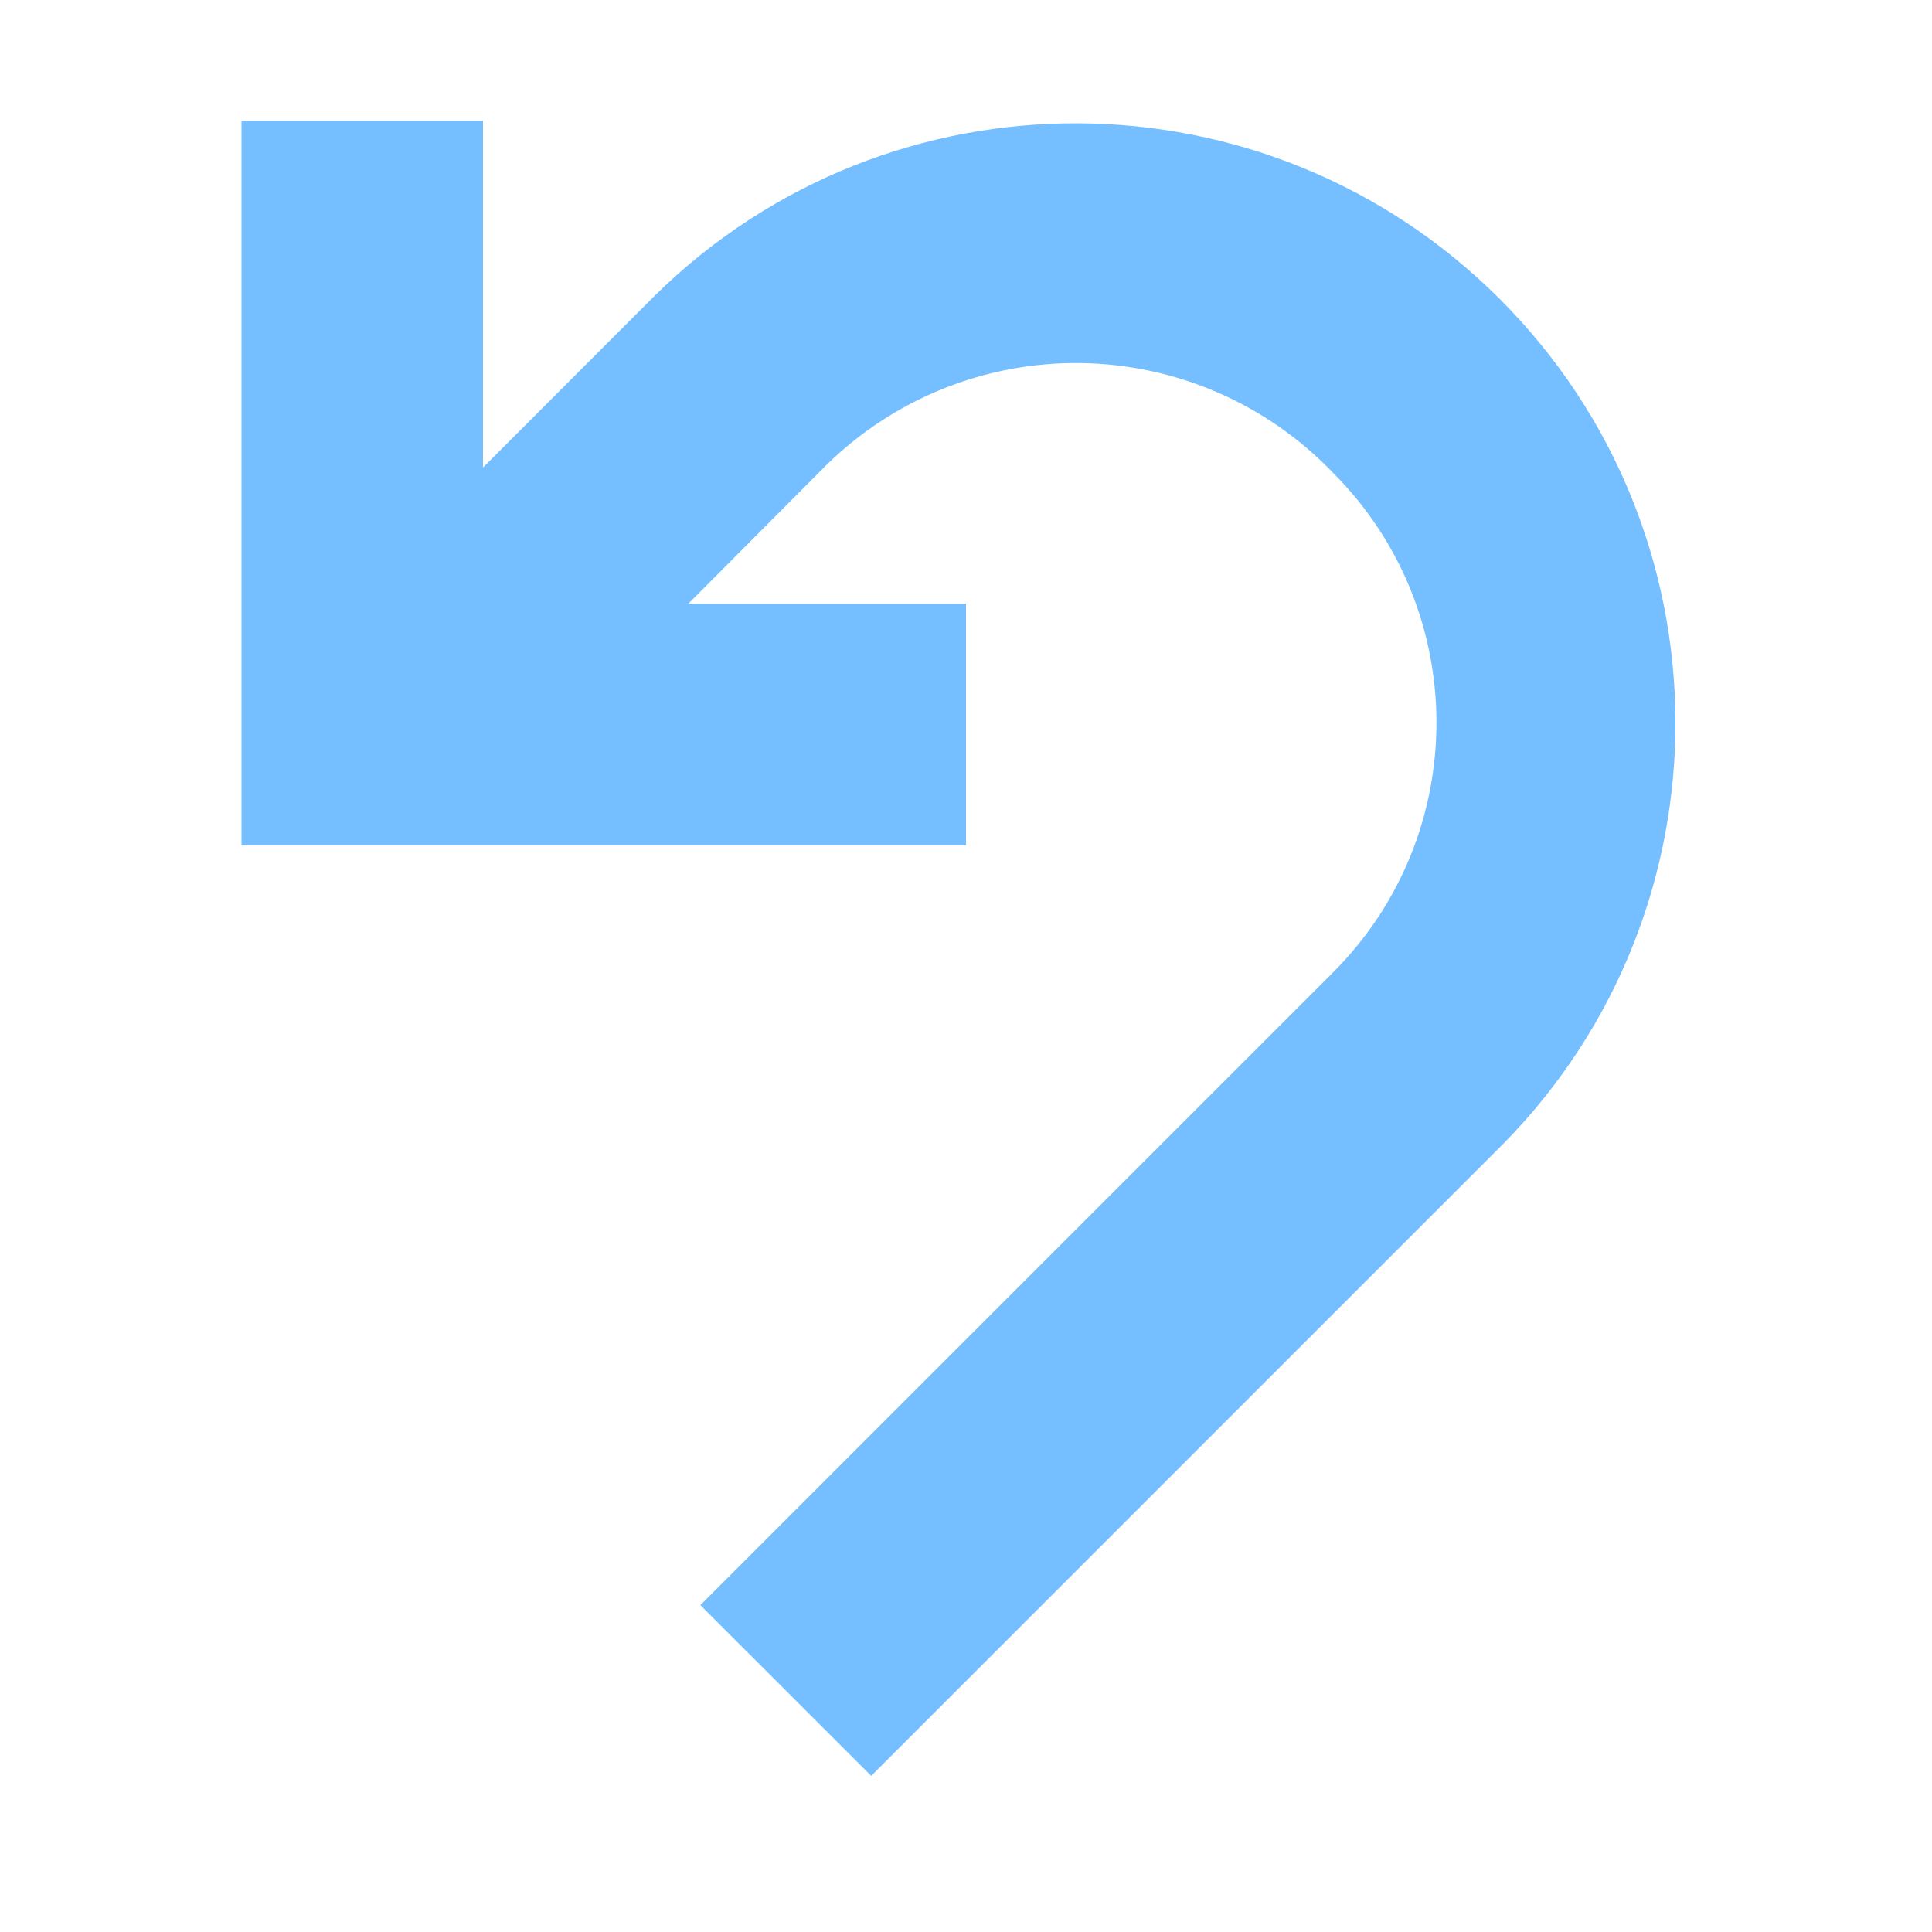
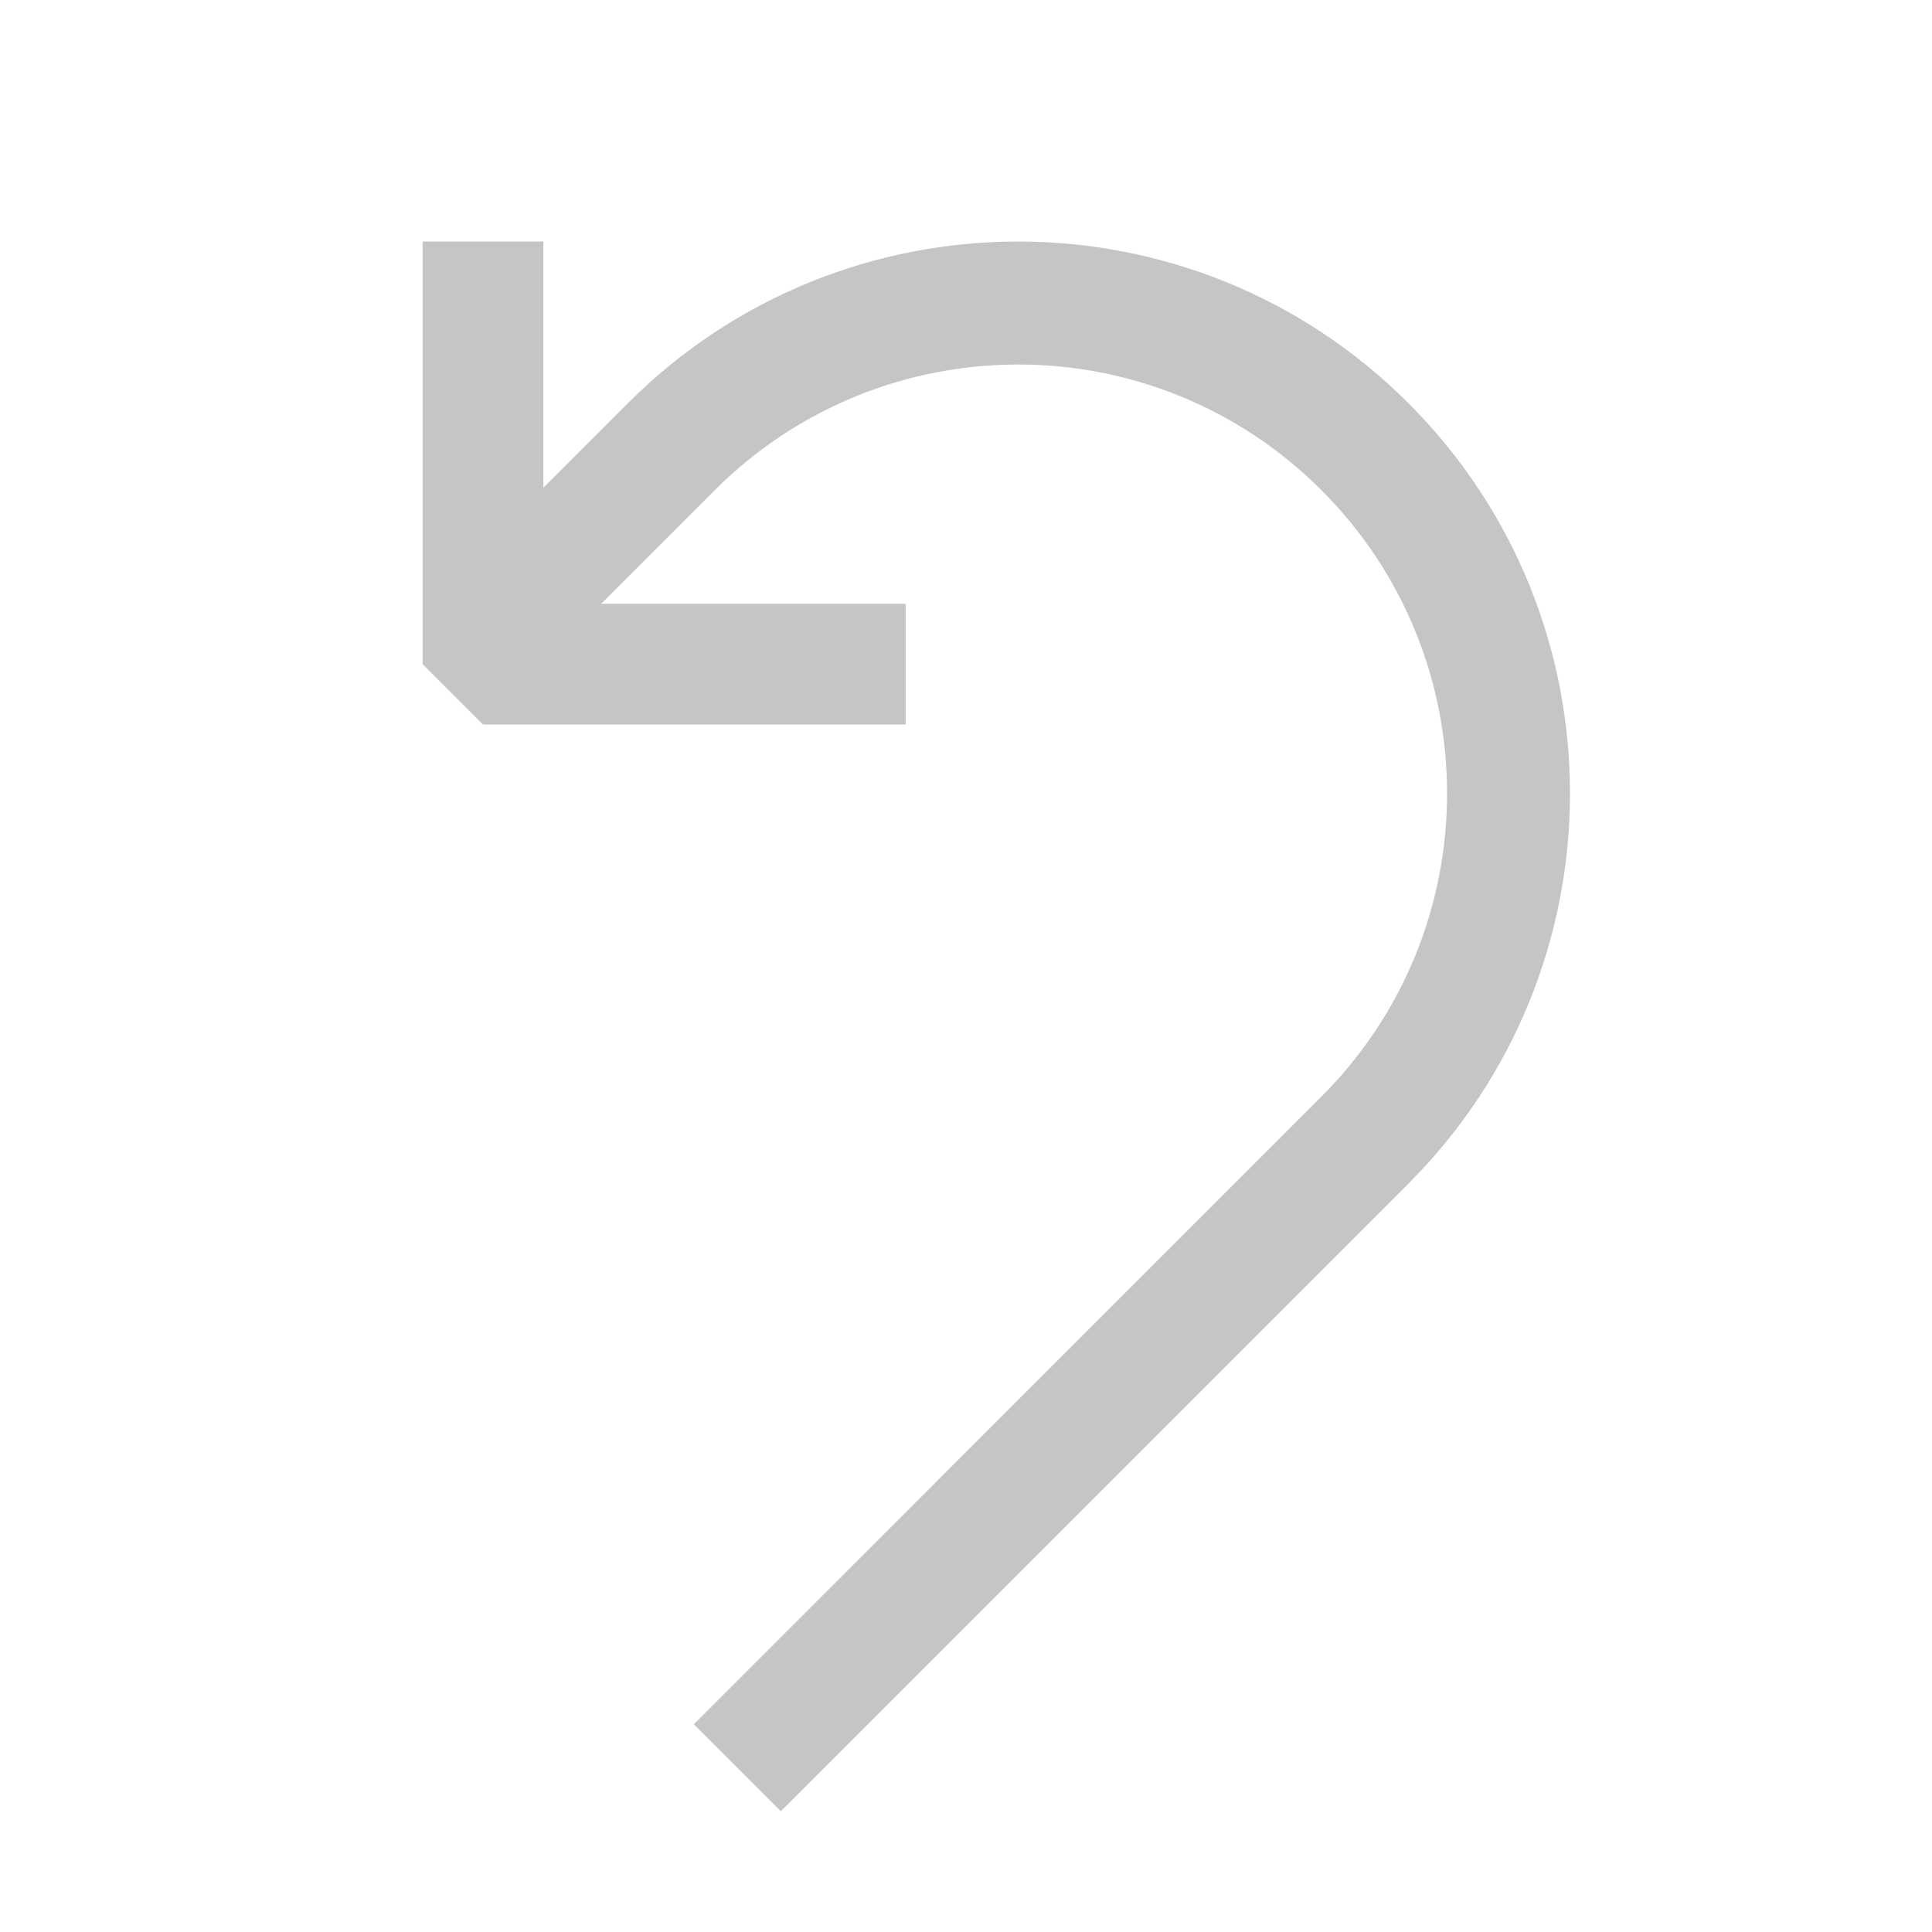
- <svg xmlns="http://www.w3.org/2000/svg" viewBox="0 0 16 16">
-   <defs>
-     <style>.icon-canvas-transparent,.icon-vs-out{fill:#252526;}.icon-canvas-transparent{opacity:0;}.icon-vs-action-blue{fill:#75beff;}</style>
-   </defs>
-   <g>
-     <path class="icon-canvas-transparent" d="M16,0V16H0V0Z" />
-   </g>
-   <g style="display: none;">
-     <path class="icon-vs-out" d="M14.888,5.972a5.853,5.853,0,0,1-1.728,4.2L7.336,16H7.094L4.387,13.293l5.945-5.945a1.928,1.928,0,0,0,0-2.727A2.036,2.036,0,0,0,9,4.011V8H1V0H5V1.474a5.934,5.934,0,0,1,8.1.262A6.006,6.006,0,0,1,14.888,5.972Z" style="display: none;" />
-   </g>
-   <g>
-     <path class="icon-vs-action-blue" d="M12.453,9.469,7.215,14.707,5.8,13.293l5.238-5.238a2.927,2.927,0,0,0,0-4.141,2.949,2.949,0,0,0-4.2-.057L5.7,5H8V7H2V1H4V3.872L5.428,2.443a4.968,4.968,0,0,1,7.025,7.026Z" />
-   </g>
+ <svg xmlns="http://www.w3.org/2000/svg" width="16" height="16" viewBox="0 0 16 16" fill="none">
+   <path fill-rule="evenodd" clip-rule="evenodd" d="M3.5 2V5.5L4 6H7.5V5H4.979L5.92 4.059C7.308 2.672 9.557 2.672 10.943 4.059C12.331 5.446 12.331 7.695 10.943 9.082L5.746 14.28L6.466 15L11.664 9.802C13.448 8.017 13.448 5.123 11.664 3.339C9.879 1.554 6.985 1.554 5.2 3.339L4.5 4.039V2H3.5Z" fill="#C5C5C5" />
</svg>
